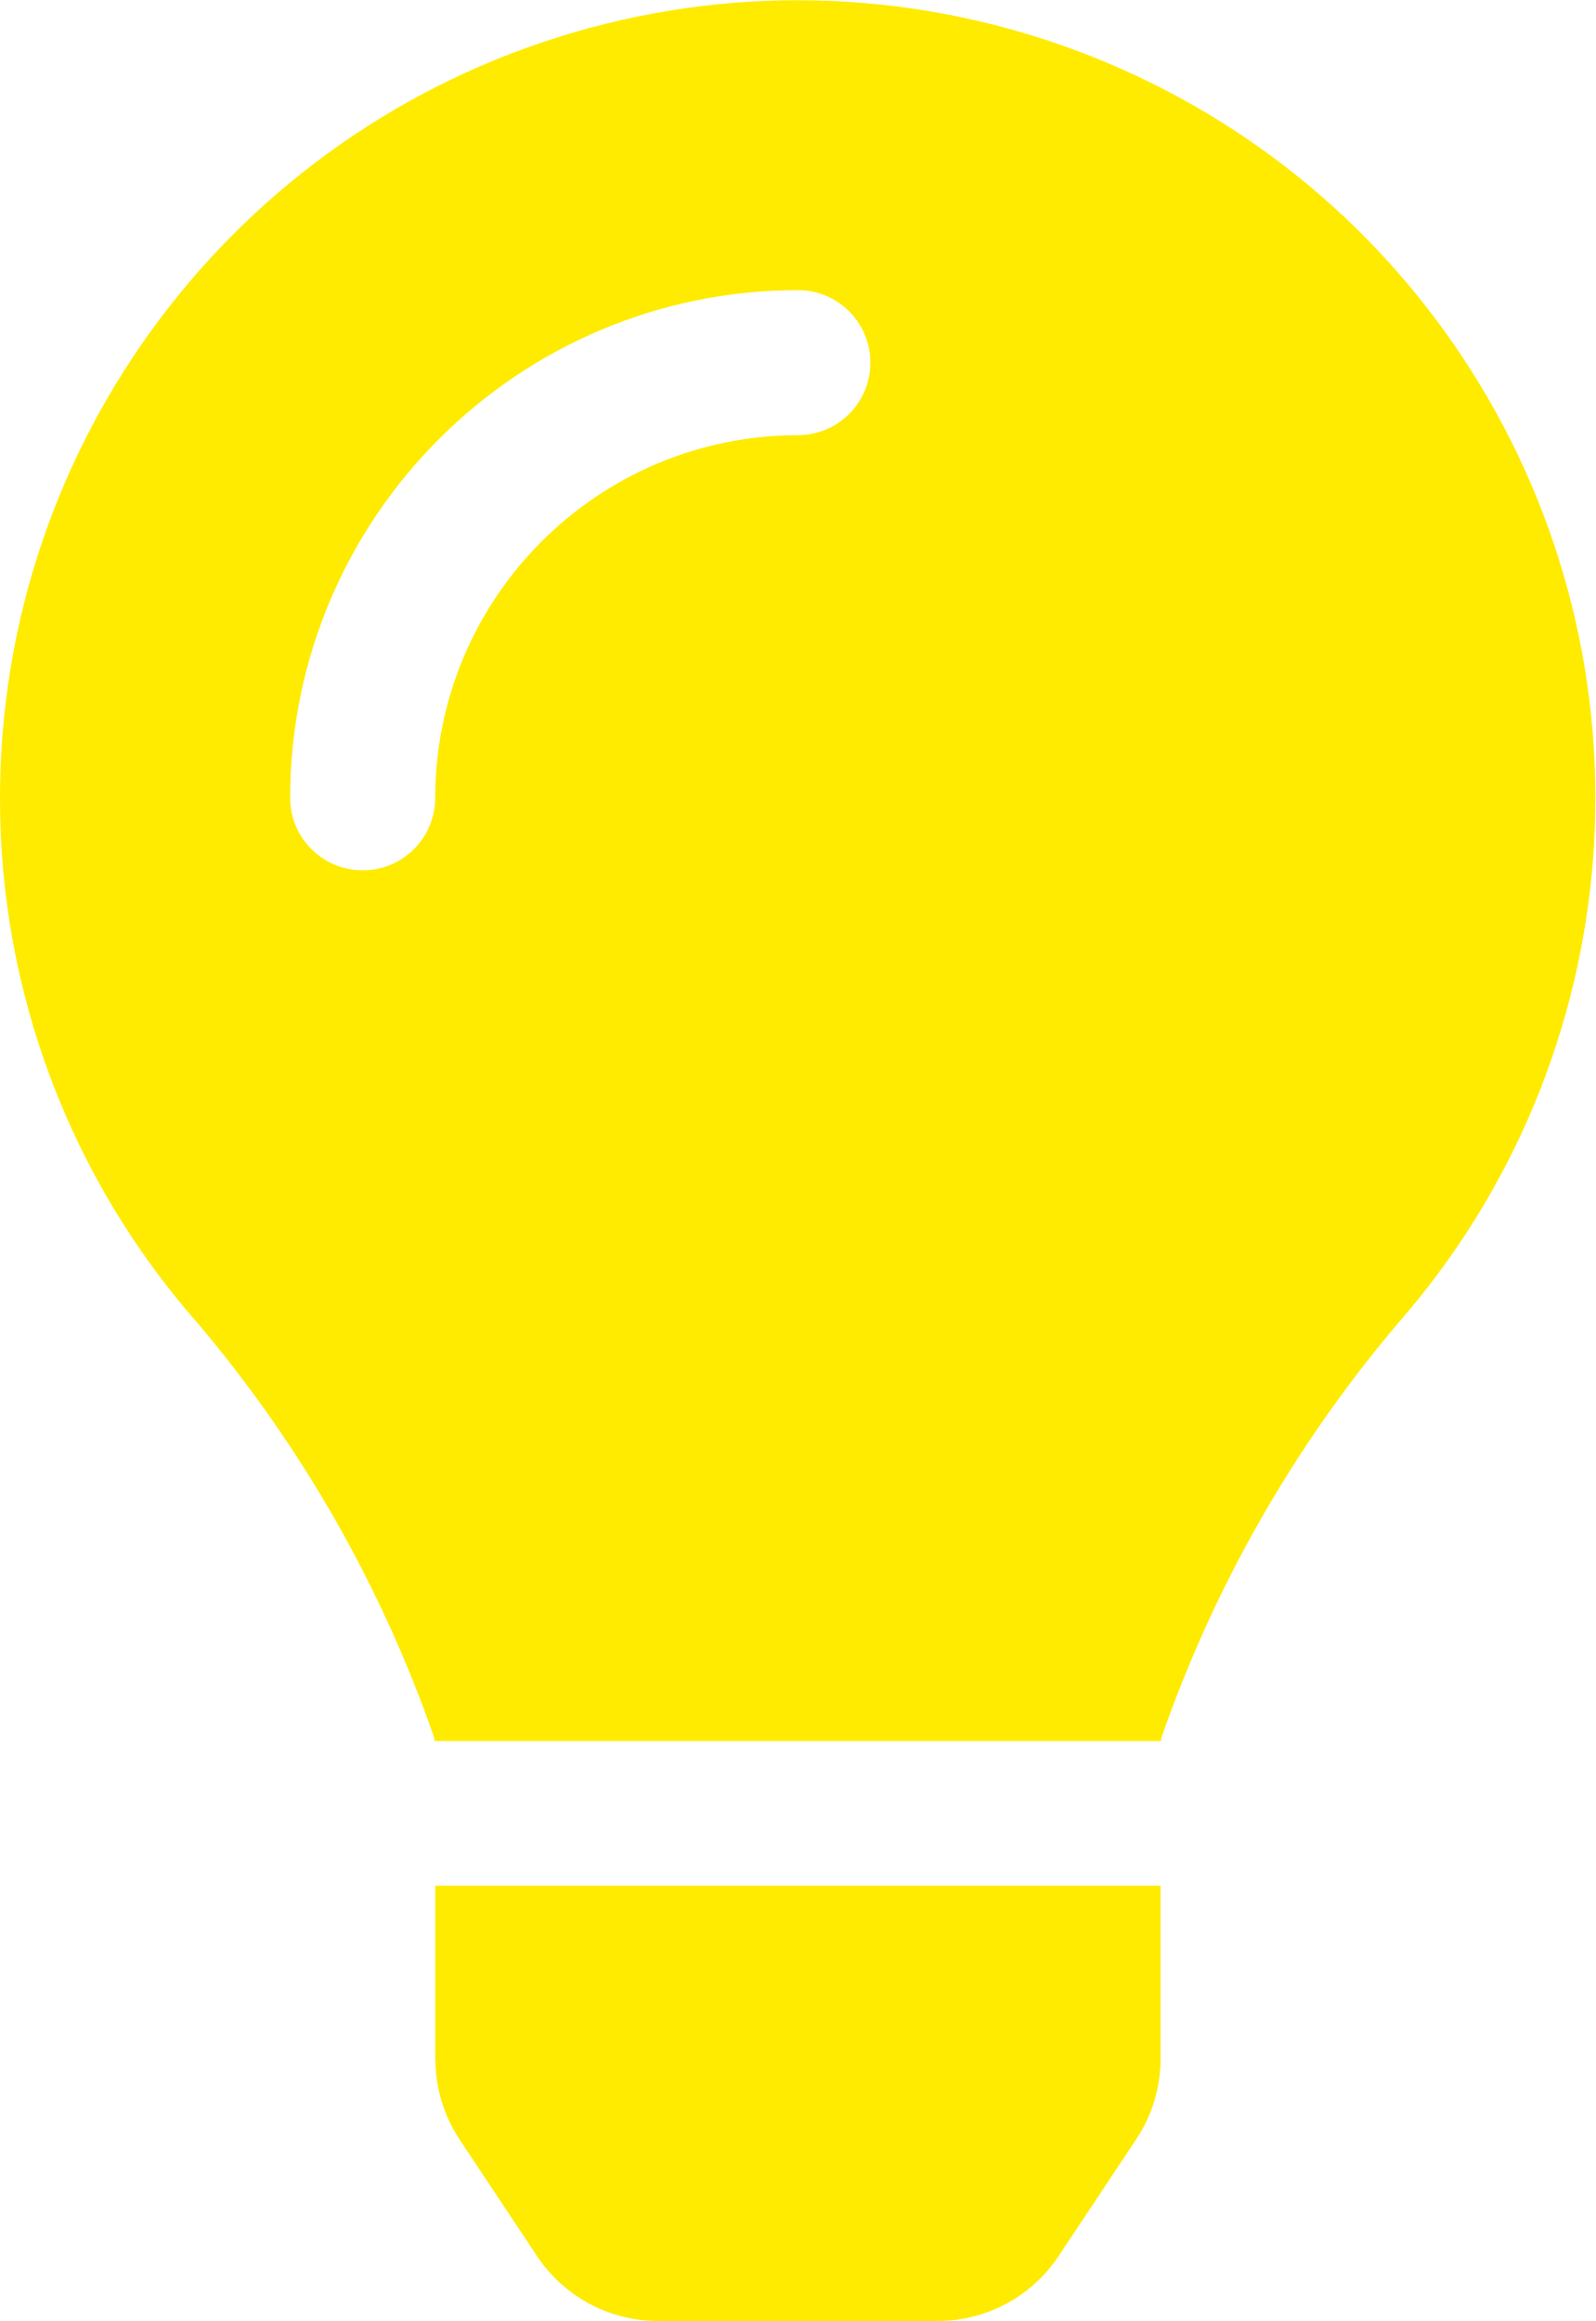
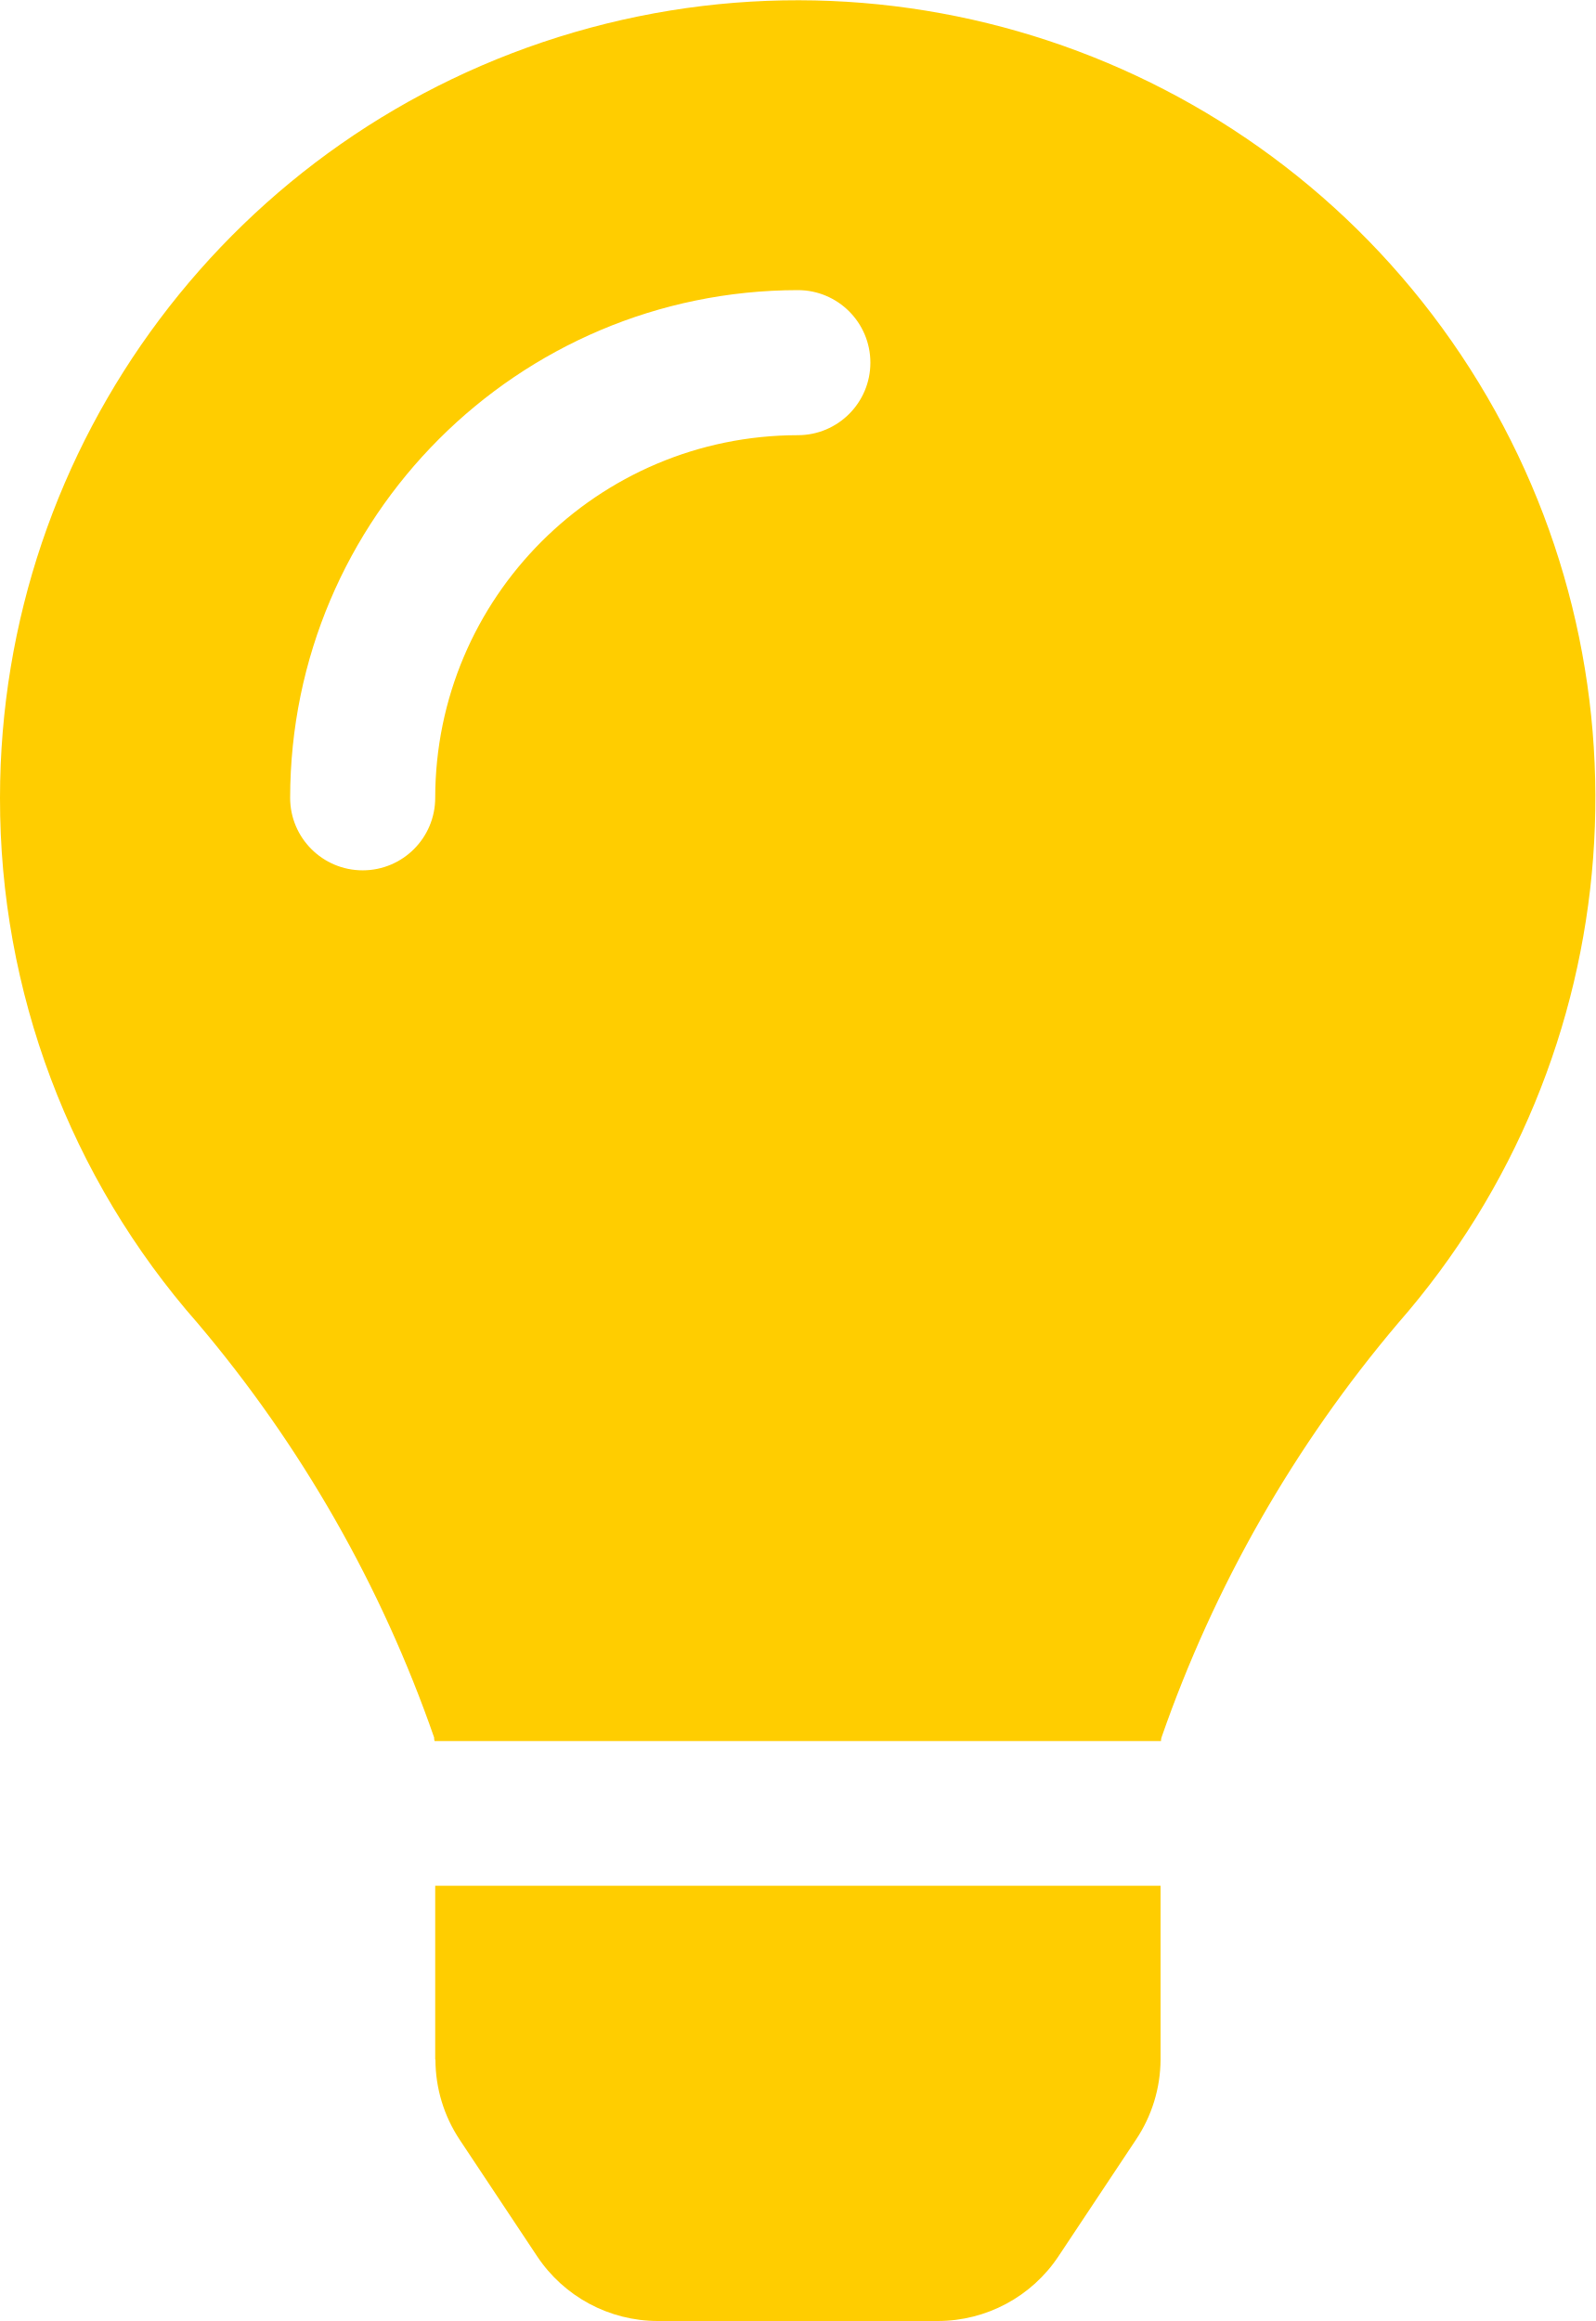
<svg xmlns="http://www.w3.org/2000/svg" width="20.625" height="30" viewBox="0 0 20.625 30">
  <defs>
    <style>
      .cls-1 {
-         fill: #ffeb00;
+         fill: #FFCD00;
      }
    </style>
  </defs>
  <path id="Icon_awesome-lightbulb" data-name="Icon awesome-lightbulb" class="cls-1" d="M5.628,26.621a1.876,1.876,0,0,0,.314,1.037l1,1.505A1.874,1.874,0,0,0,8.5,30H12.12a1.874,1.874,0,0,0,1.561-.837l1-1.505A1.874,1.874,0,0,0,15,26.621l0-2.247H5.625l0,2.247ZM0,10.312A10.255,10.255,0,0,0,2.552,17.1a16.838,16.838,0,0,1,3.059,5.358c0,.015,0,.03.006.046h9.389c0-.015,0-.03.006-.046A16.838,16.838,0,0,1,18.072,17.1,10.31,10.31,0,1,0,0,10.312ZM10.312,5.625a4.693,4.693,0,0,0-4.687,4.687.937.937,0,1,1-1.875,0A6.57,6.57,0,0,1,10.312,3.75a.937.937,0,0,1,0,1.875Z" transform="translate(0 0)" />
</svg>
